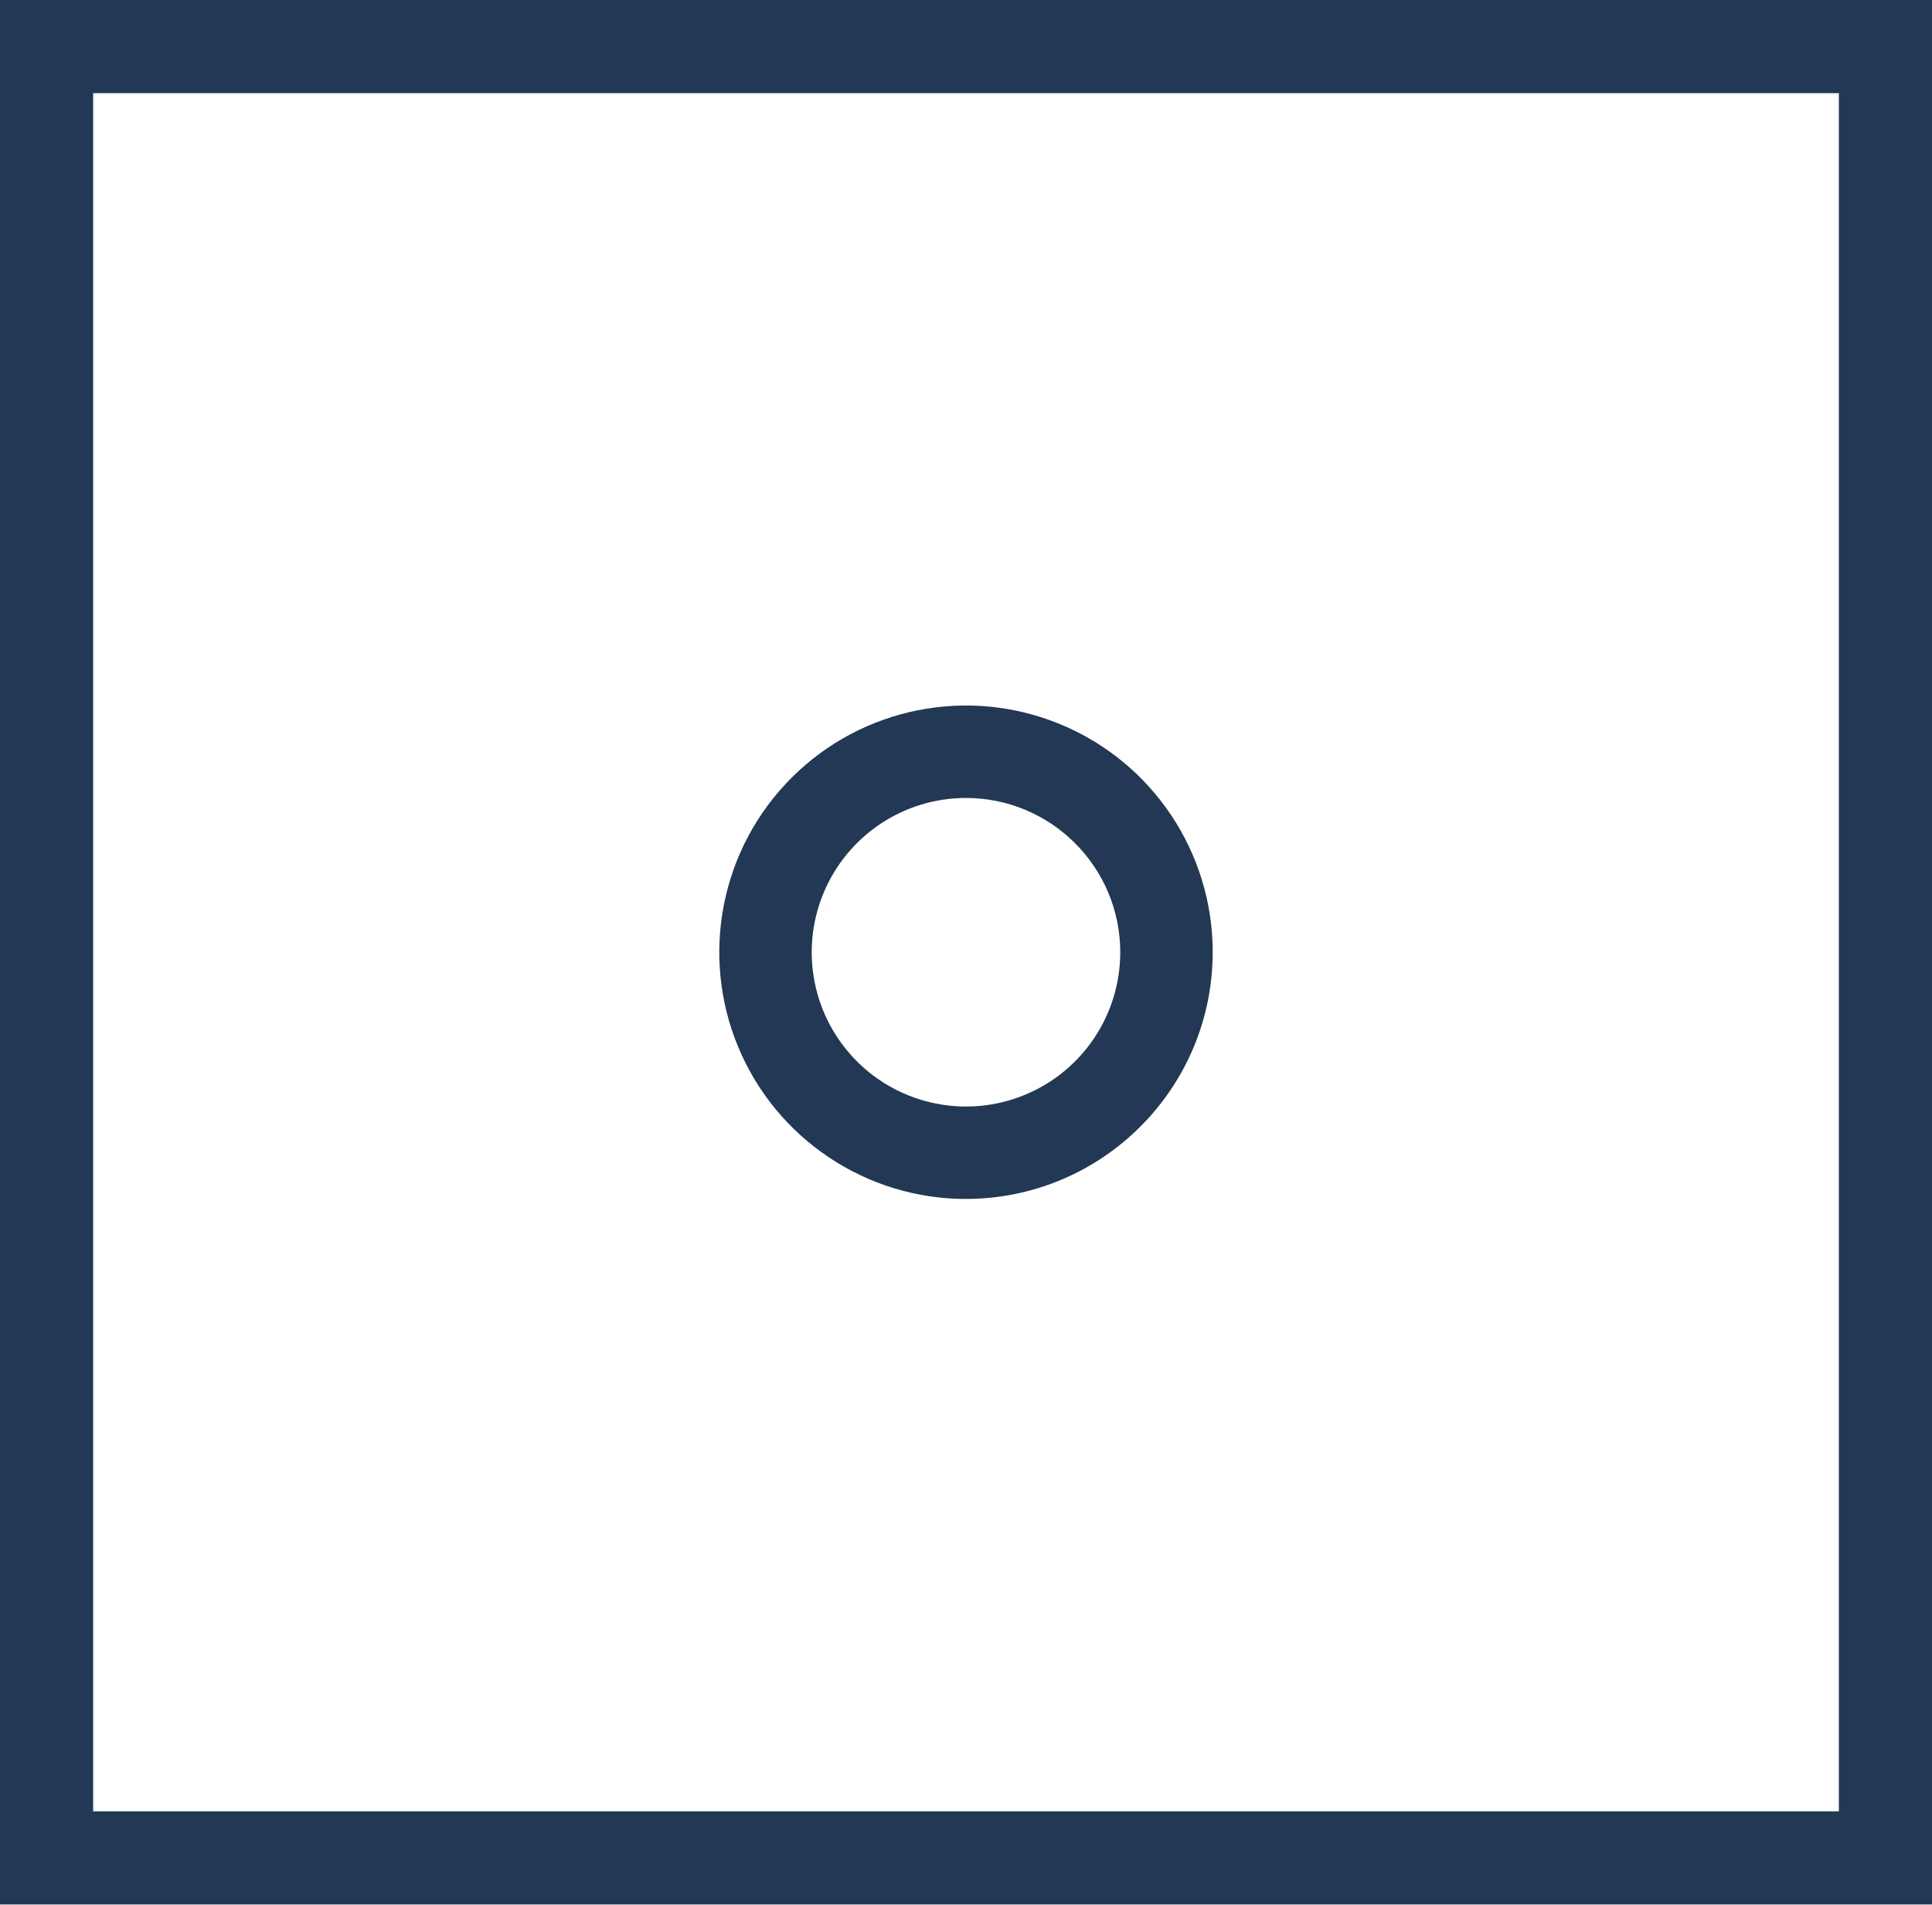
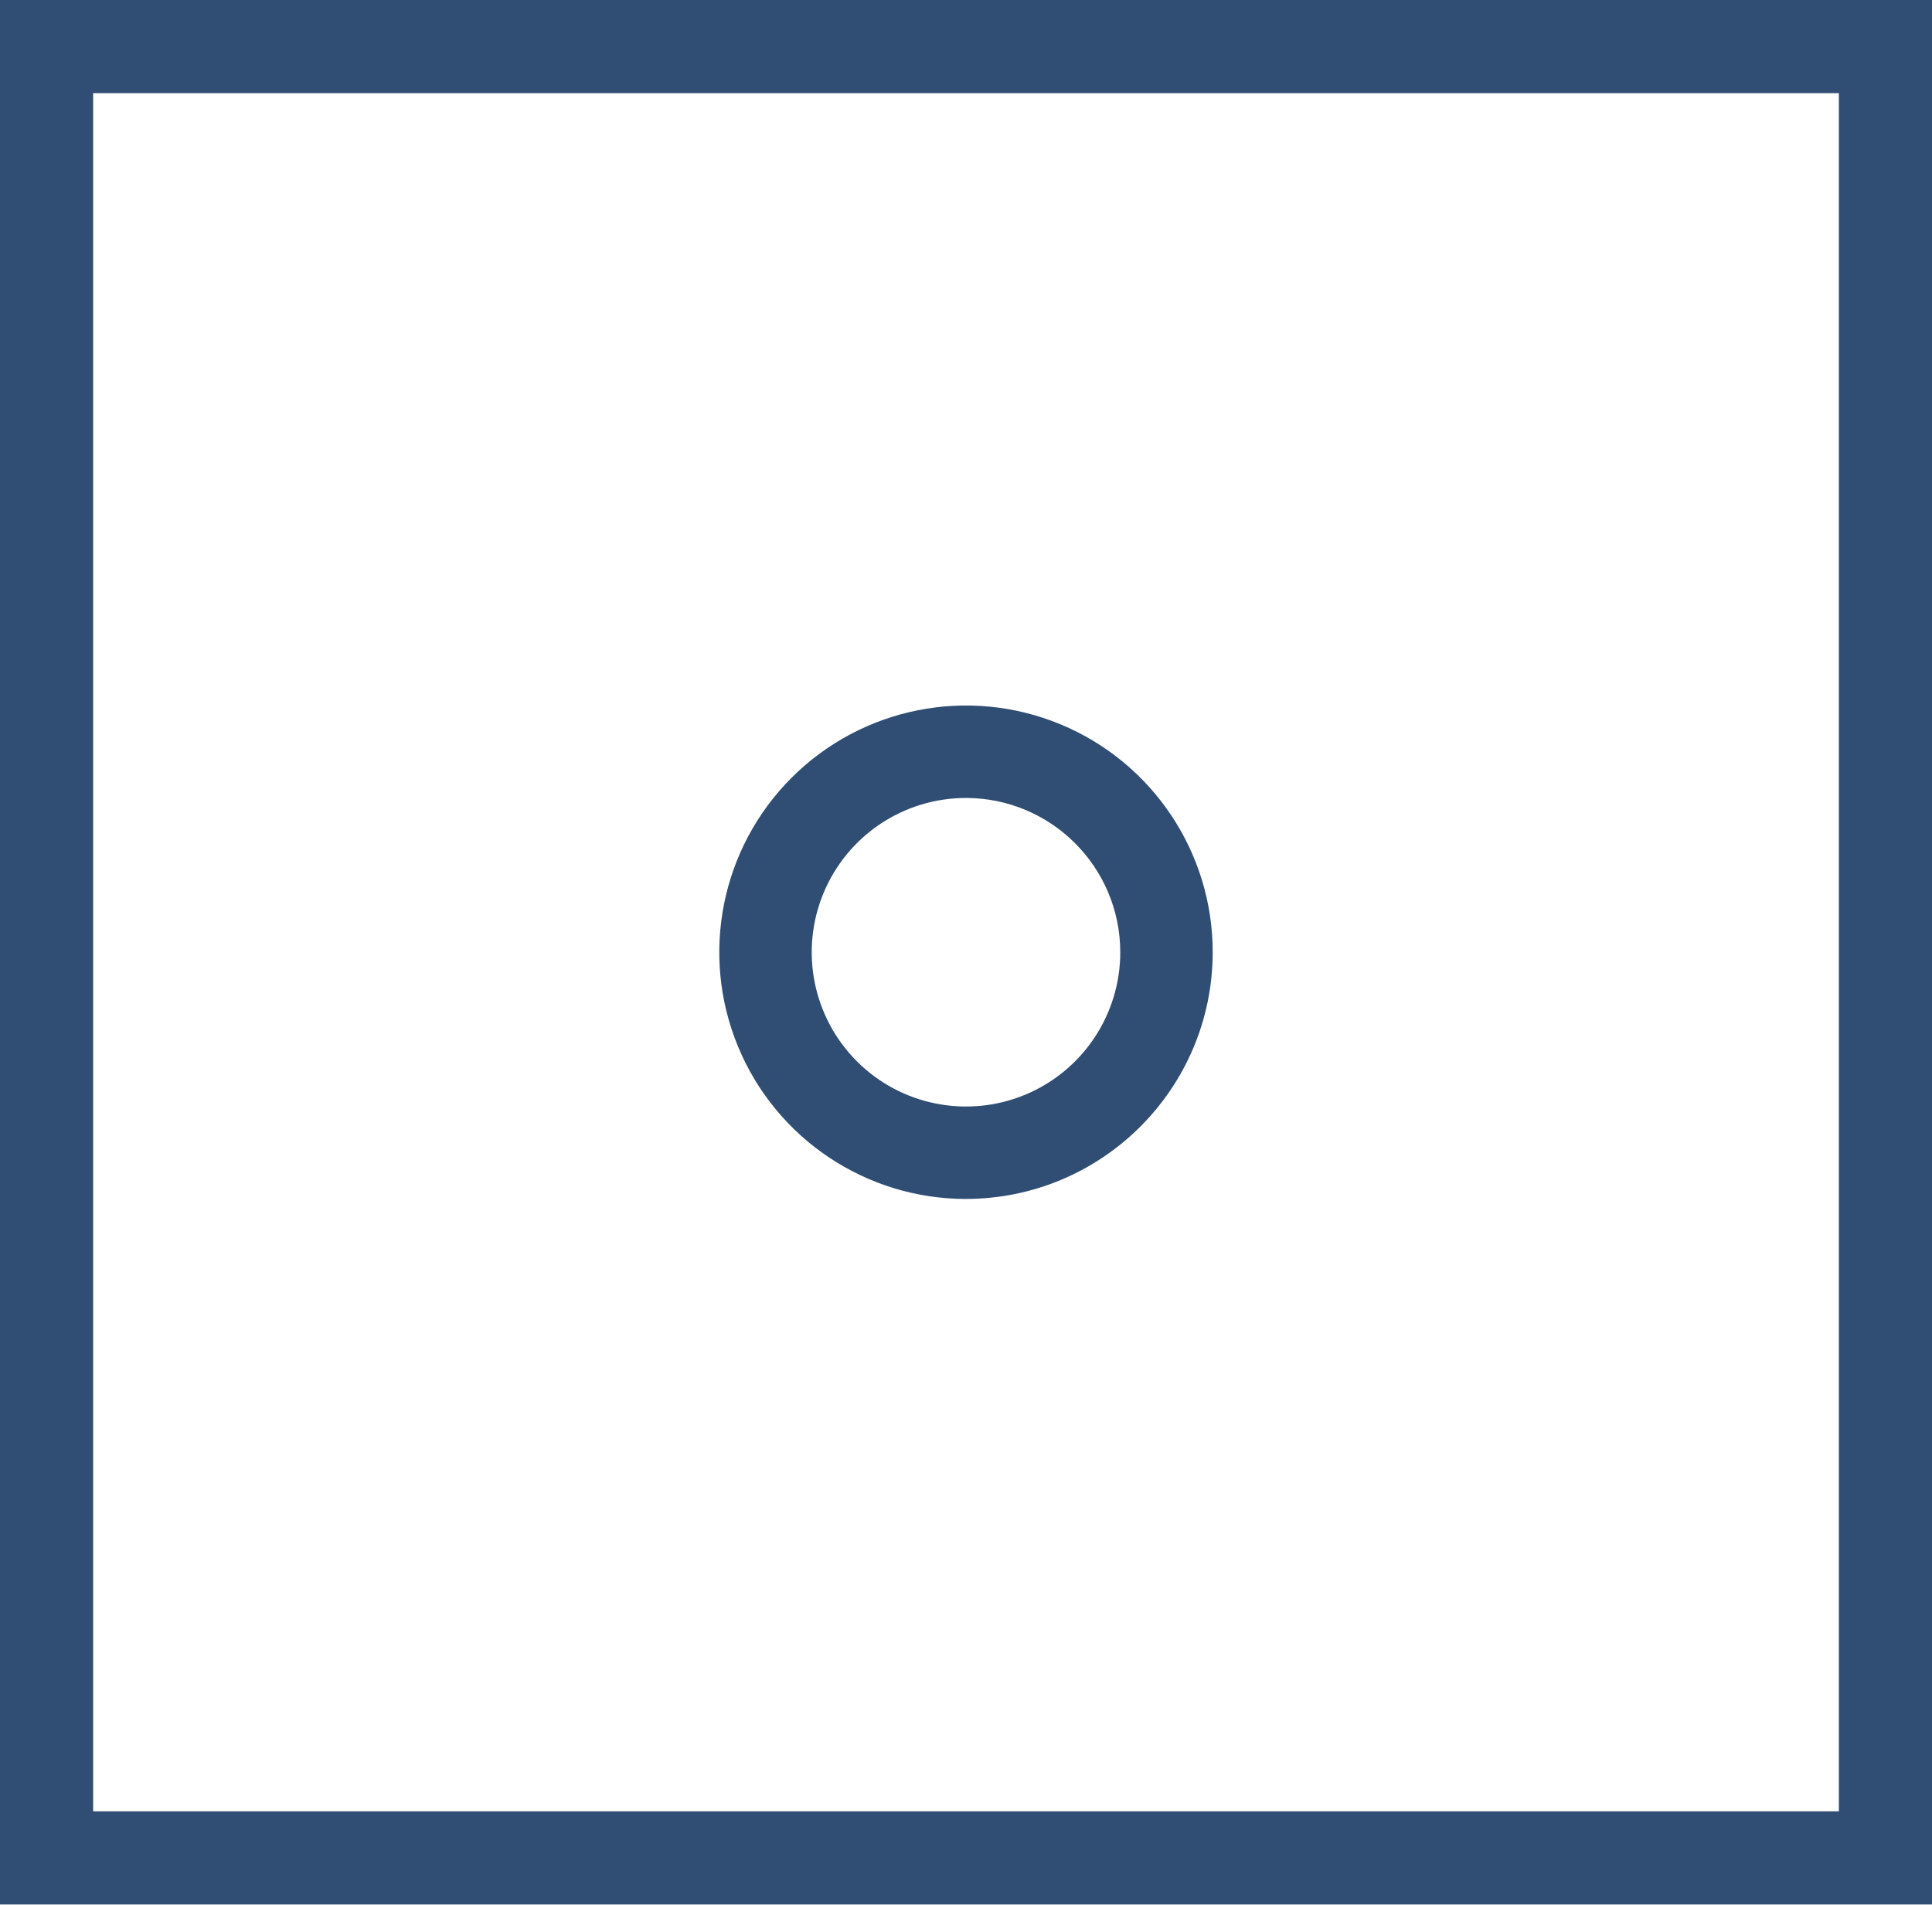
<svg xmlns="http://www.w3.org/2000/svg" viewBox="0 0 767.391 756.441">
-   <style>.A{fill:#223854}</style>
+   <style>.A{fill:#304e74}</style>
  <path class="A" d="M767.4 756.44H0V0h767.4zm-730.4-37h693.4V37H37zm346.695-243.225c-39.635 0-75.367-23.875-90.534-60.494a98.01 98.01 0 0 1 21.242-106.799 98.02 98.02 0 0 1 106.793-21.242 97.98 97.98 0 0 1 60.493 90.53c-.06 54.098-43.898 97.934-97.994 97.994zm0-159.27a61.28 61.279 0 0 0-43.33 104.609c17.525 17.52 43.882 22.768 66.78 13.28a61.28 61.279 0 0 0 37.827-56.611c-.038-33.828-27.45-61.238-61.277-61.28zm-91.78-257.468" />
</svg>
